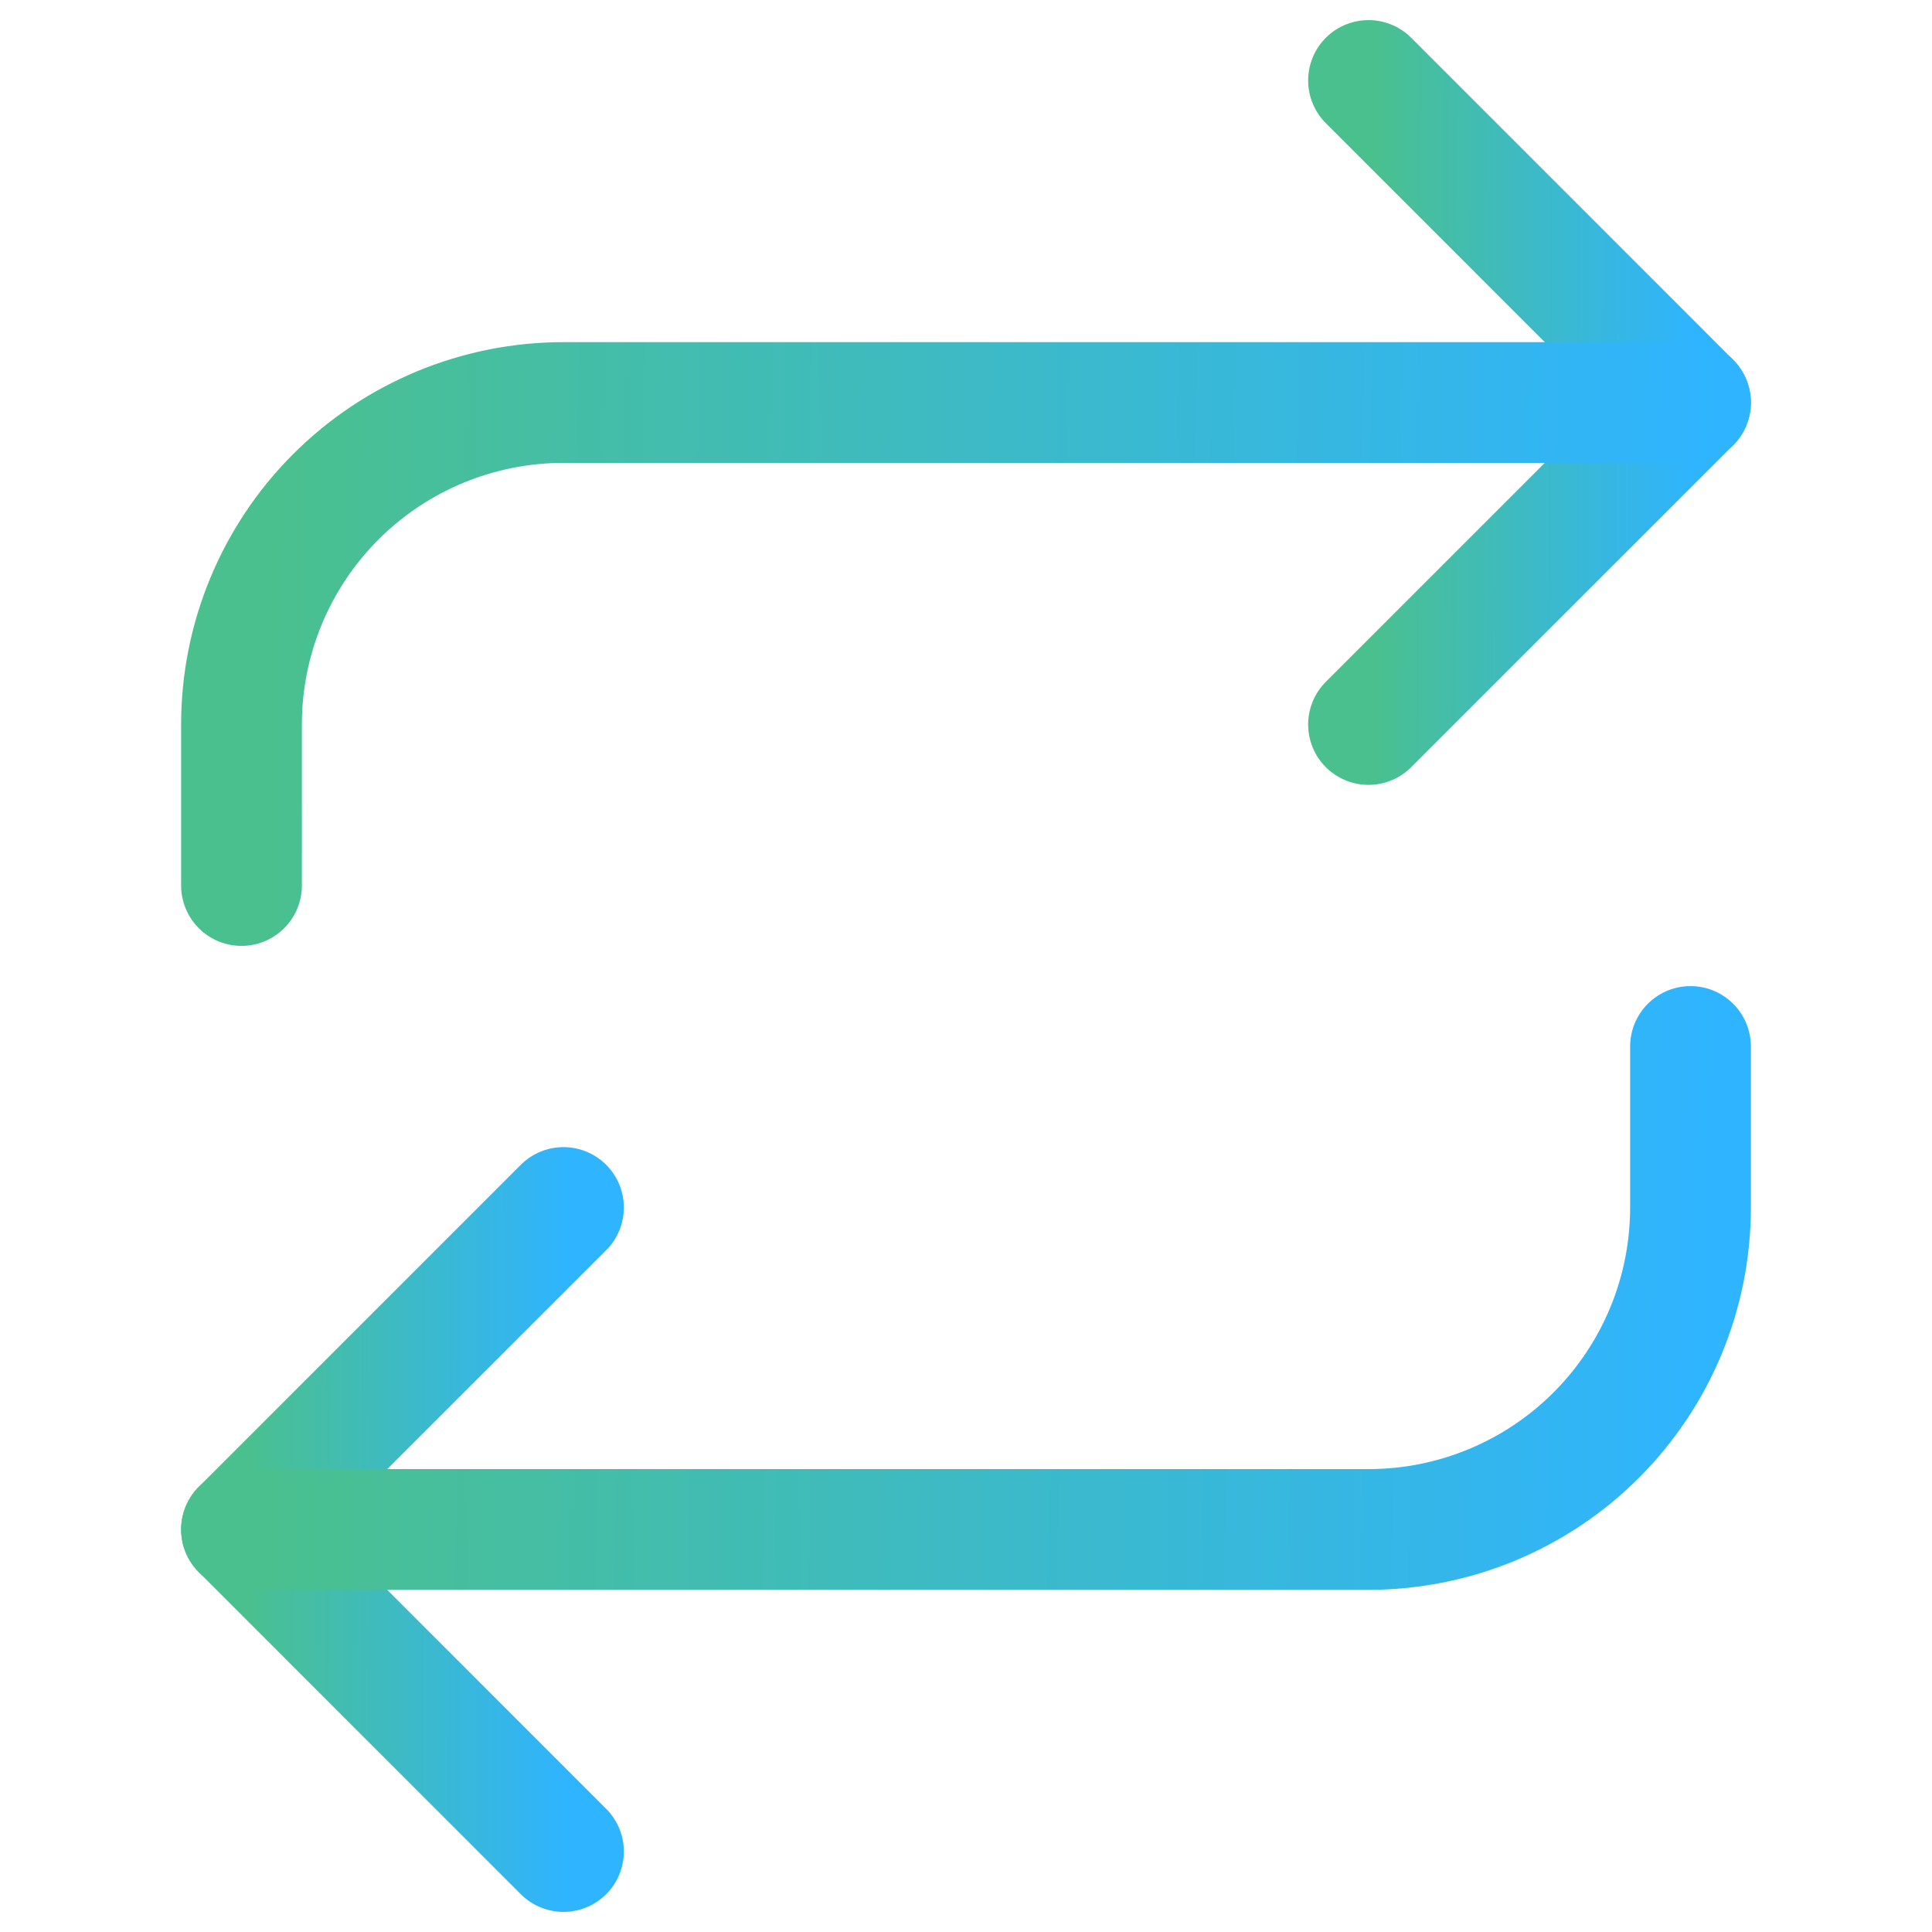
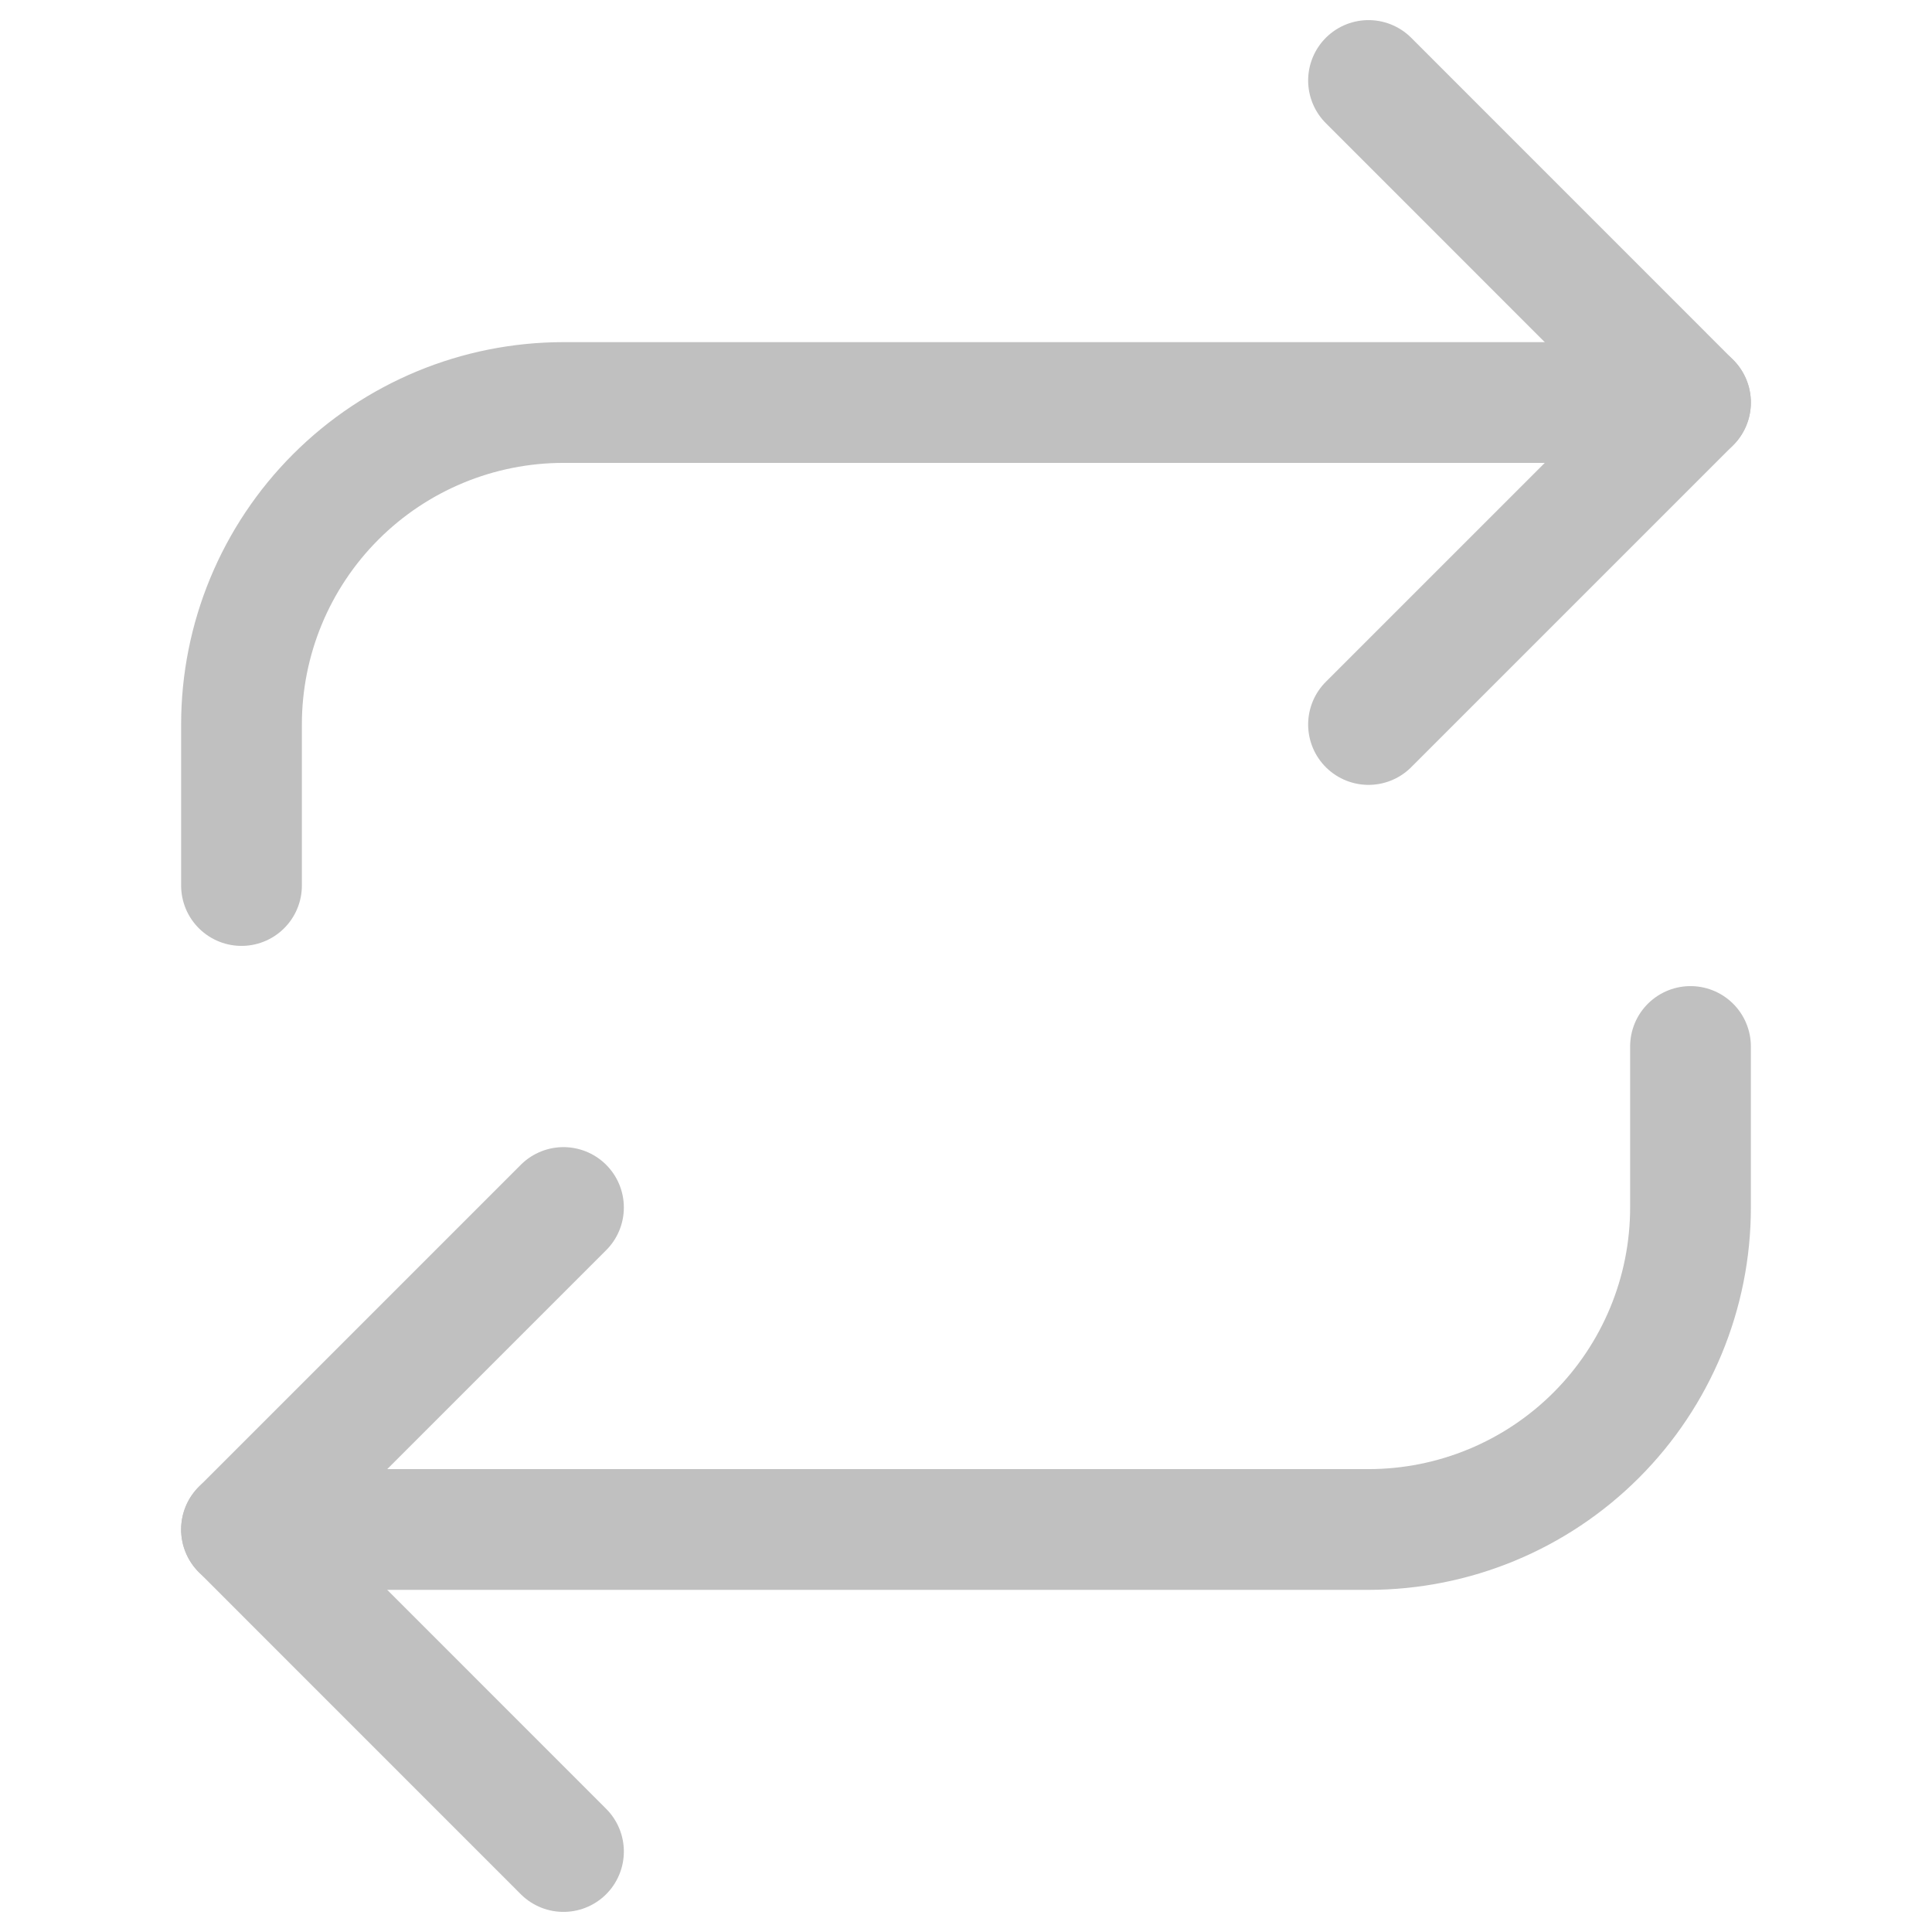
<svg xmlns="http://www.w3.org/2000/svg" width="32" height="32" viewBox="0 0 32 32" fill="none">
-   <path d="M22.667 1.333L28 6.667L22.667 12" stroke="url(#paint0_linear_80254_804)" stroke-width="2" stroke-linecap="round" stroke-linejoin="round" />
-   <path d="M4 14.667V12C4 10.585 4.562 9.229 5.562 8.229C6.562 7.229 7.919 6.667 9.333 6.667H28" stroke="url(#paint1_linear_80254_804)" stroke-width="2" stroke-linecap="round" stroke-linejoin="round" />
-   <path d="M9.333 30.667L4 25.333L9.333 20" stroke="url(#paint2_linear_80254_804)" stroke-width="2" stroke-linecap="round" stroke-linejoin="round" />
-   <path d="M28 17.333V20C28 21.415 27.438 22.771 26.438 23.771C25.438 24.771 24.081 25.333 22.667 25.333H4" stroke="url(#paint3_linear_80254_804)" stroke-width="2" stroke-linecap="round" stroke-linejoin="round" />
-   <defs>
-     <linearGradient id="paint0_linear_80254_804" x1="22.806" y1="-0.31" x2="28.102" y2="-0.294" gradientUnits="userSpaceOnUse">
-       <stop stop-color="#4AC08F" />
-       <stop offset="1" stop-color="#2FB4FF" />
-       <stop offset="1" stop-color="#2FB4FF" />
-     </linearGradient>
-     <linearGradient id="paint1_linear_80254_804" x1="4.625" y1="5.434" x2="28.451" y2="5.875" gradientUnits="userSpaceOnUse">
-       <stop stop-color="#4AC08F" />
-       <stop offset="1" stop-color="#2FB4FF" />
-       <stop offset="1" stop-color="#2FB4FF" />
-     </linearGradient>
-     <linearGradient id="paint2_linear_80254_804" x1="4.139" y1="18.357" x2="9.435" y2="18.373" gradientUnits="userSpaceOnUse">
-       <stop stop-color="#4AC08F" />
-       <stop offset="1" stop-color="#2FB4FF" />
-       <stop offset="1" stop-color="#2FB4FF" />
-     </linearGradient>
-     <linearGradient id="paint3_linear_80254_804" x1="4.625" y1="16.101" x2="28.451" y2="16.542" gradientUnits="userSpaceOnUse">
-       <stop stop-color="#4AC08F" />
-       <stop offset="1" stop-color="#2FB4FF" />
-       <stop offset="1" stop-color="#2FB4FF" />
-     </linearGradient>
-   </defs>
+   <path d="M22.667 1.333L28 6.667L22.667 12" stroke="#C0C0C0" stroke-width="2" stroke-linecap="round" stroke-linejoin="round" />
+   <path d="M4 14.667V12C4 10.585 4.562 9.229 5.562 8.229C6.562 7.229 7.919 6.667 9.333 6.667H28" stroke="#C0C0C0" stroke-width="2" stroke-linecap="round" stroke-linejoin="round" />
+   <path d="M9.333 30.667L4 25.333L9.333 20" stroke="#C0C0C0" stroke-width="2" stroke-linecap="round" stroke-linejoin="round" />
+   <path d="M28 17.333V20C28 21.415 27.438 22.771 26.438 23.771C25.438 24.771 24.081 25.333 22.667 25.333H4" stroke="#C0C0C0" stroke-width="2" stroke-linecap="round" stroke-linejoin="round" />
</svg>
